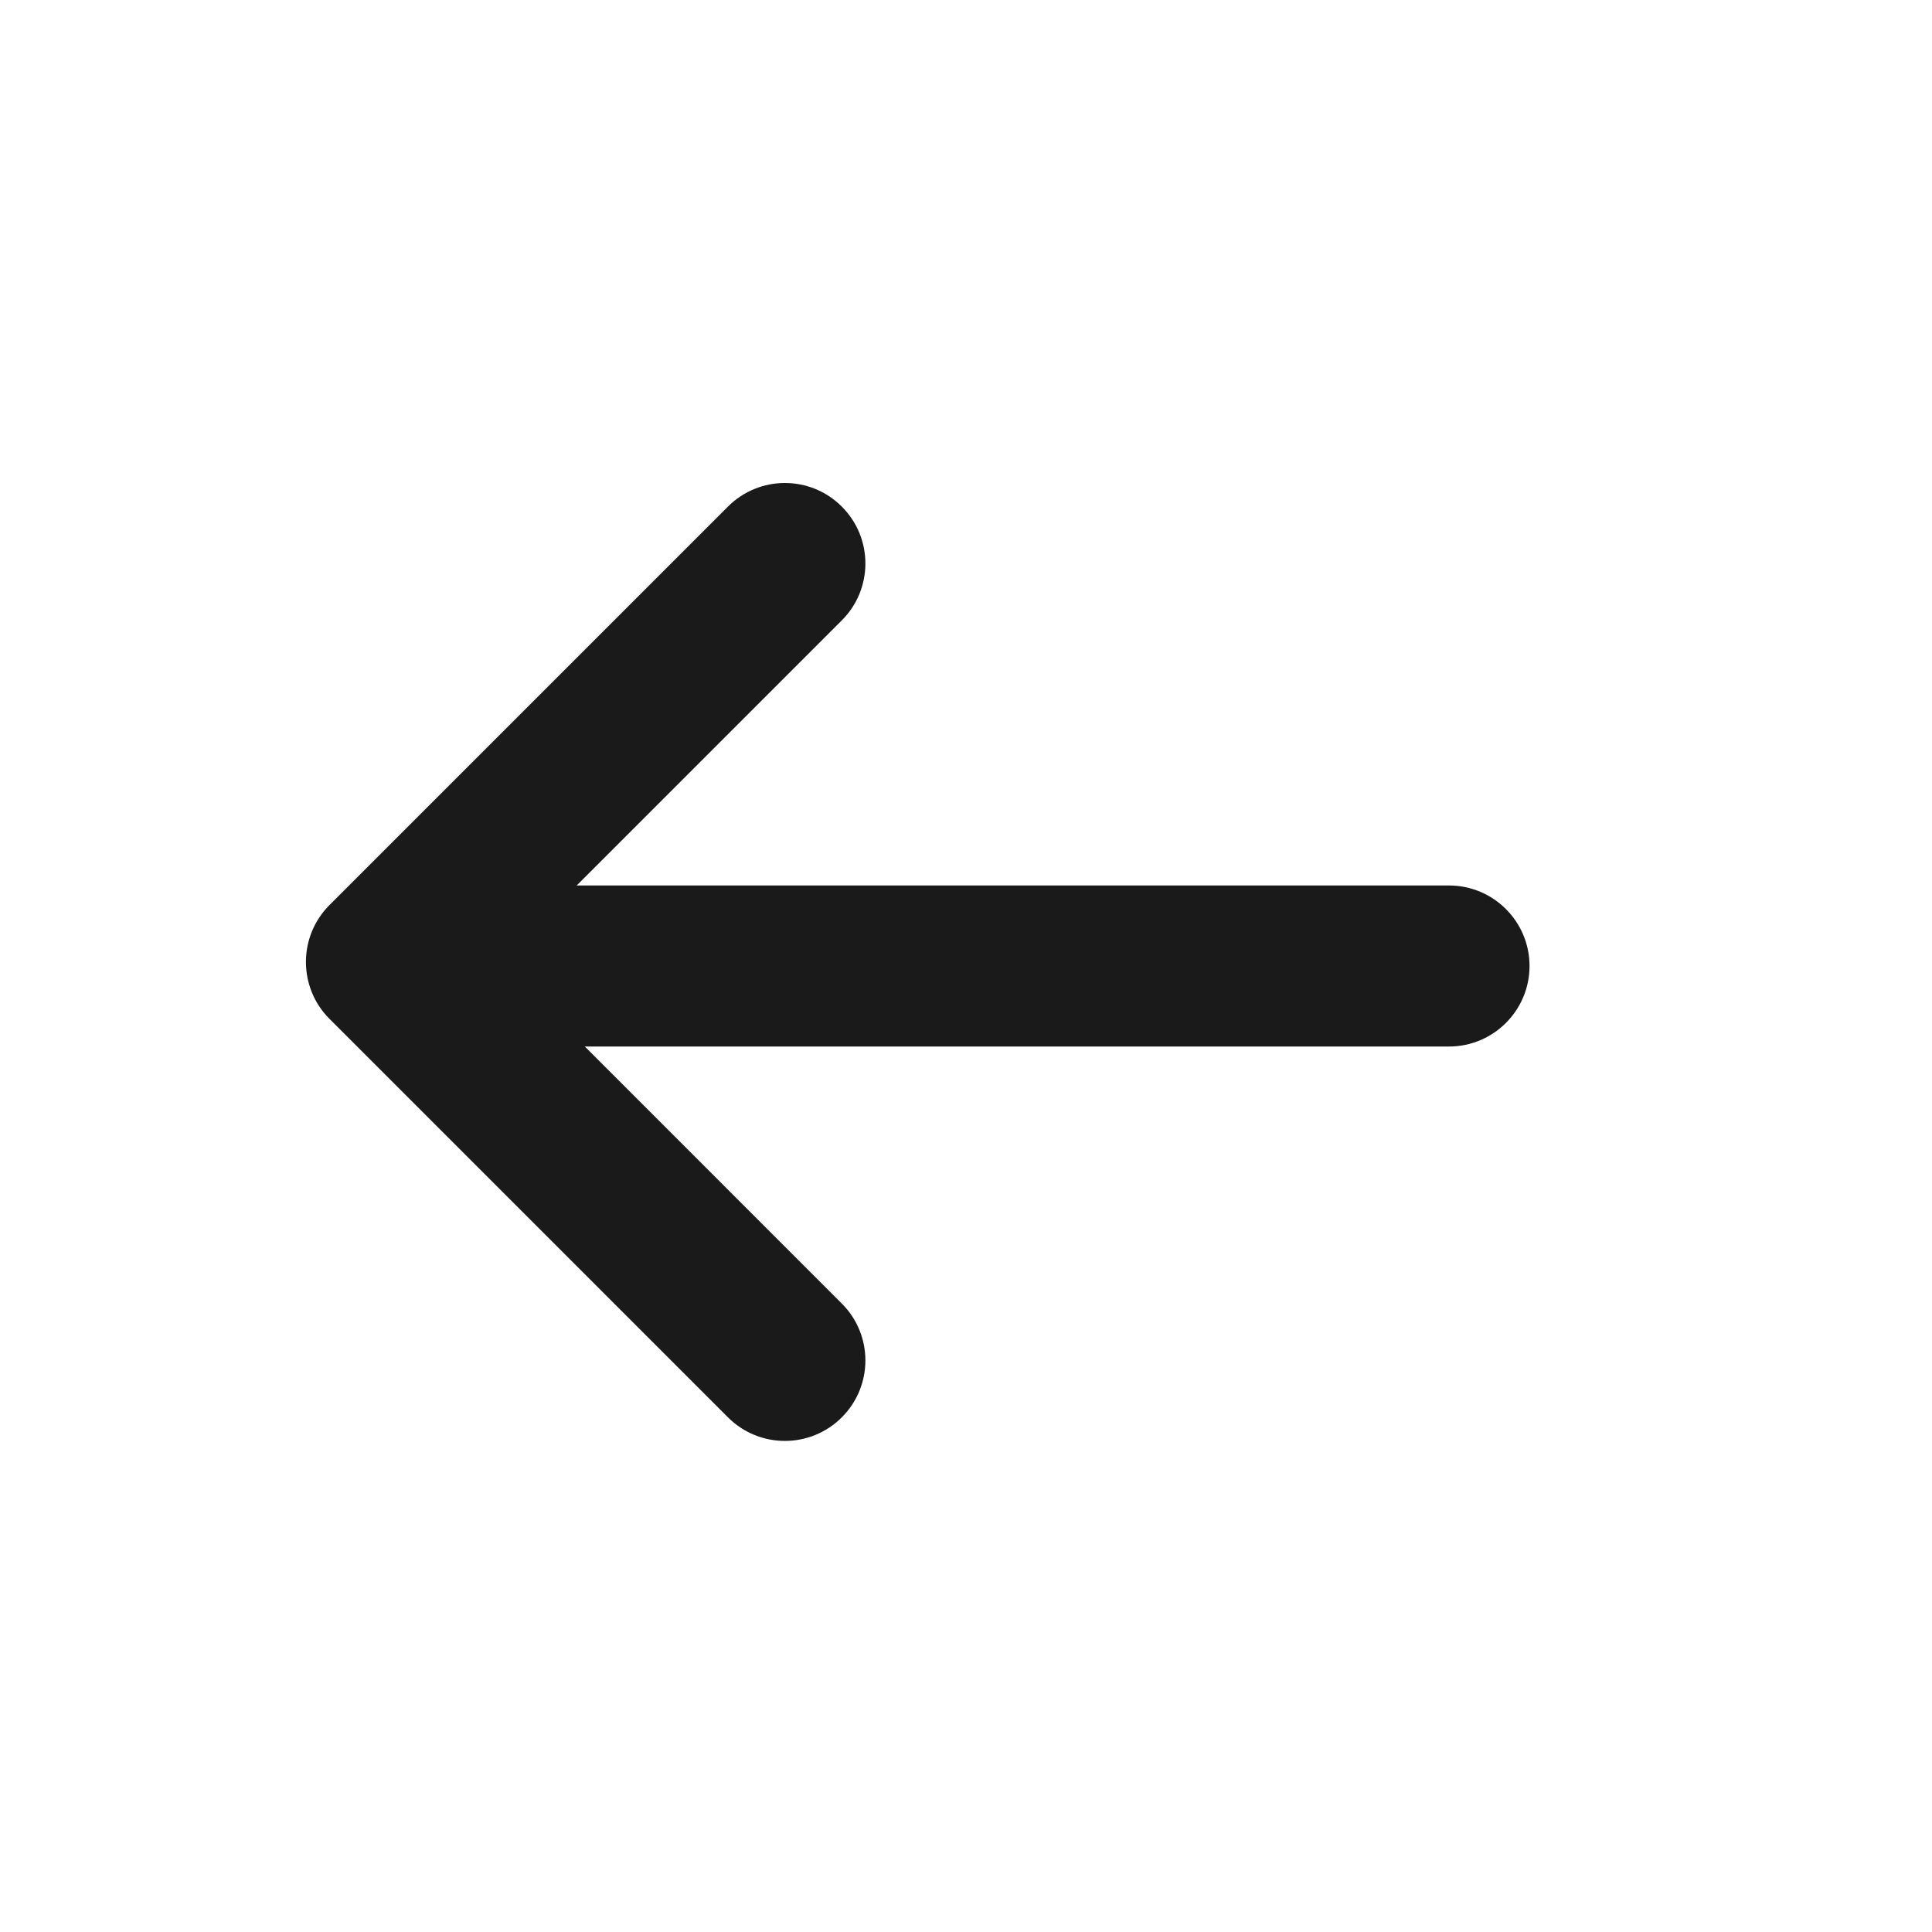
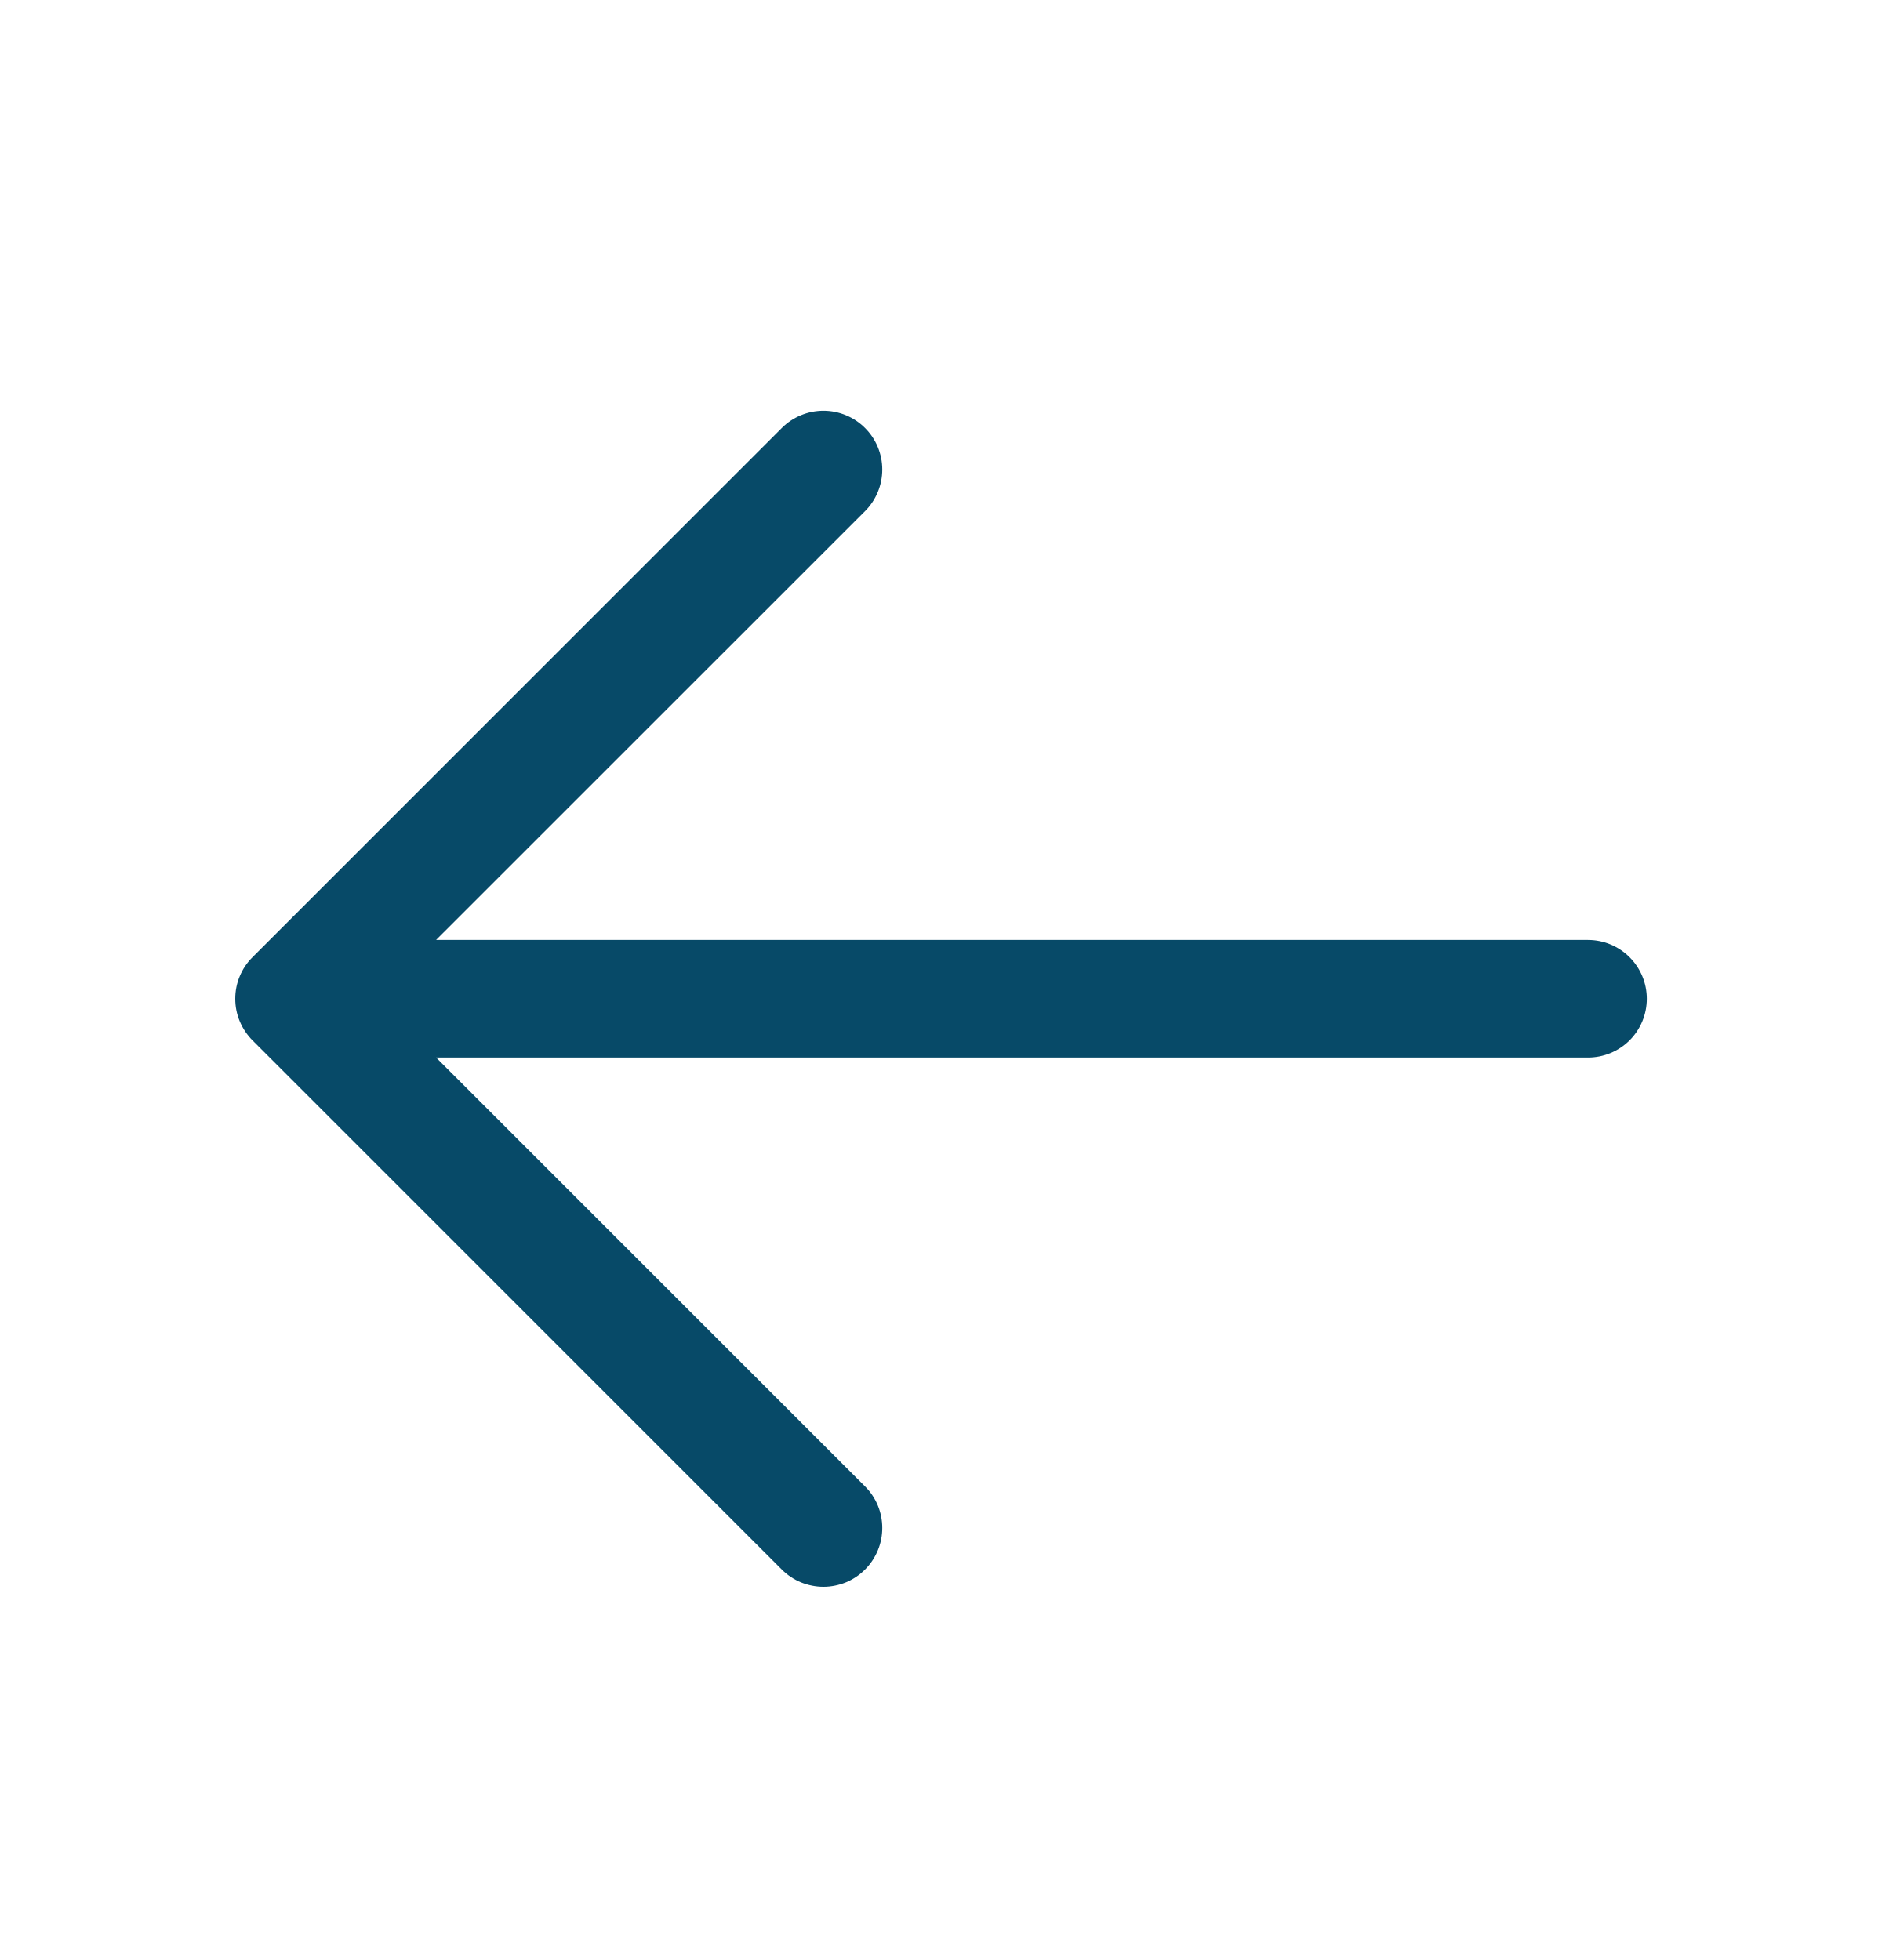
- <svg xmlns="http://www.w3.org/2000/svg" width="28" height="28" viewBox="0 0 28 28" fill="none">
-   <path d="M7.25 13.941L12.2 8.991C12.656 8.536 12.656 7.797 12.2 7.342C11.745 6.886 11.006 6.886 10.55 7.342L4.775 13.117C4.32 13.572 4.32 14.311 4.775 14.766L10.55 20.541C11.006 20.997 11.745 20.997 12.2 20.541C12.656 20.086 12.656 19.347 12.2 18.892L7.25 13.941Z" fill="#1A1A1A" />
-   <path fill-rule="evenodd" clip-rule="evenodd" d="M22.167 14C22.167 13.356 21.644 12.833 21 12.833H6.417C5.772 12.833 5.25 13.356 5.25 14C5.25 14.644 5.772 15.167 6.417 15.167H21C21.644 15.167 22.167 14.644 22.167 14Z" fill="#1A1A1A" />
+ <svg xmlns="http://www.w3.org/2000/svg" width="24" height="25" viewBox="0 0 24 25" fill="none">
+   <path d="M21.001 12.739C21.001 12.938 20.922 13.129 20.781 13.27C20.64 13.41 20.45 13.489 20.251 13.489H5.561L11.031 18.959C11.101 19.028 11.156 19.111 11.194 19.202C11.232 19.293 11.251 19.391 11.251 19.489C11.251 19.588 11.232 19.685 11.194 19.776C11.156 19.867 11.101 19.95 11.031 20.02C10.961 20.09 10.879 20.145 10.788 20.183C10.697 20.22 10.599 20.24 10.501 20.24C10.402 20.24 10.305 20.22 10.213 20.183C10.122 20.145 10.04 20.09 9.97 20.02L3.22 13.27C3.15 13.2 3.095 13.117 3.057 13.026C3.019 12.935 3 12.838 3 12.739C3 12.641 3.019 12.543 3.057 12.452C3.095 12.361 3.15 12.278 3.22 12.209L9.97 5.459C10.111 5.318 10.302 5.239 10.501 5.239C10.7 5.239 10.89 5.318 11.031 5.459C11.172 5.599 11.251 5.79 11.251 5.989C11.251 6.188 11.172 6.379 11.031 6.52L5.561 11.989H20.251C20.45 11.989 20.64 12.068 20.781 12.209C20.922 12.35 21.001 12.54 21.001 12.739Z" fill="#074A68" />
</svg>
